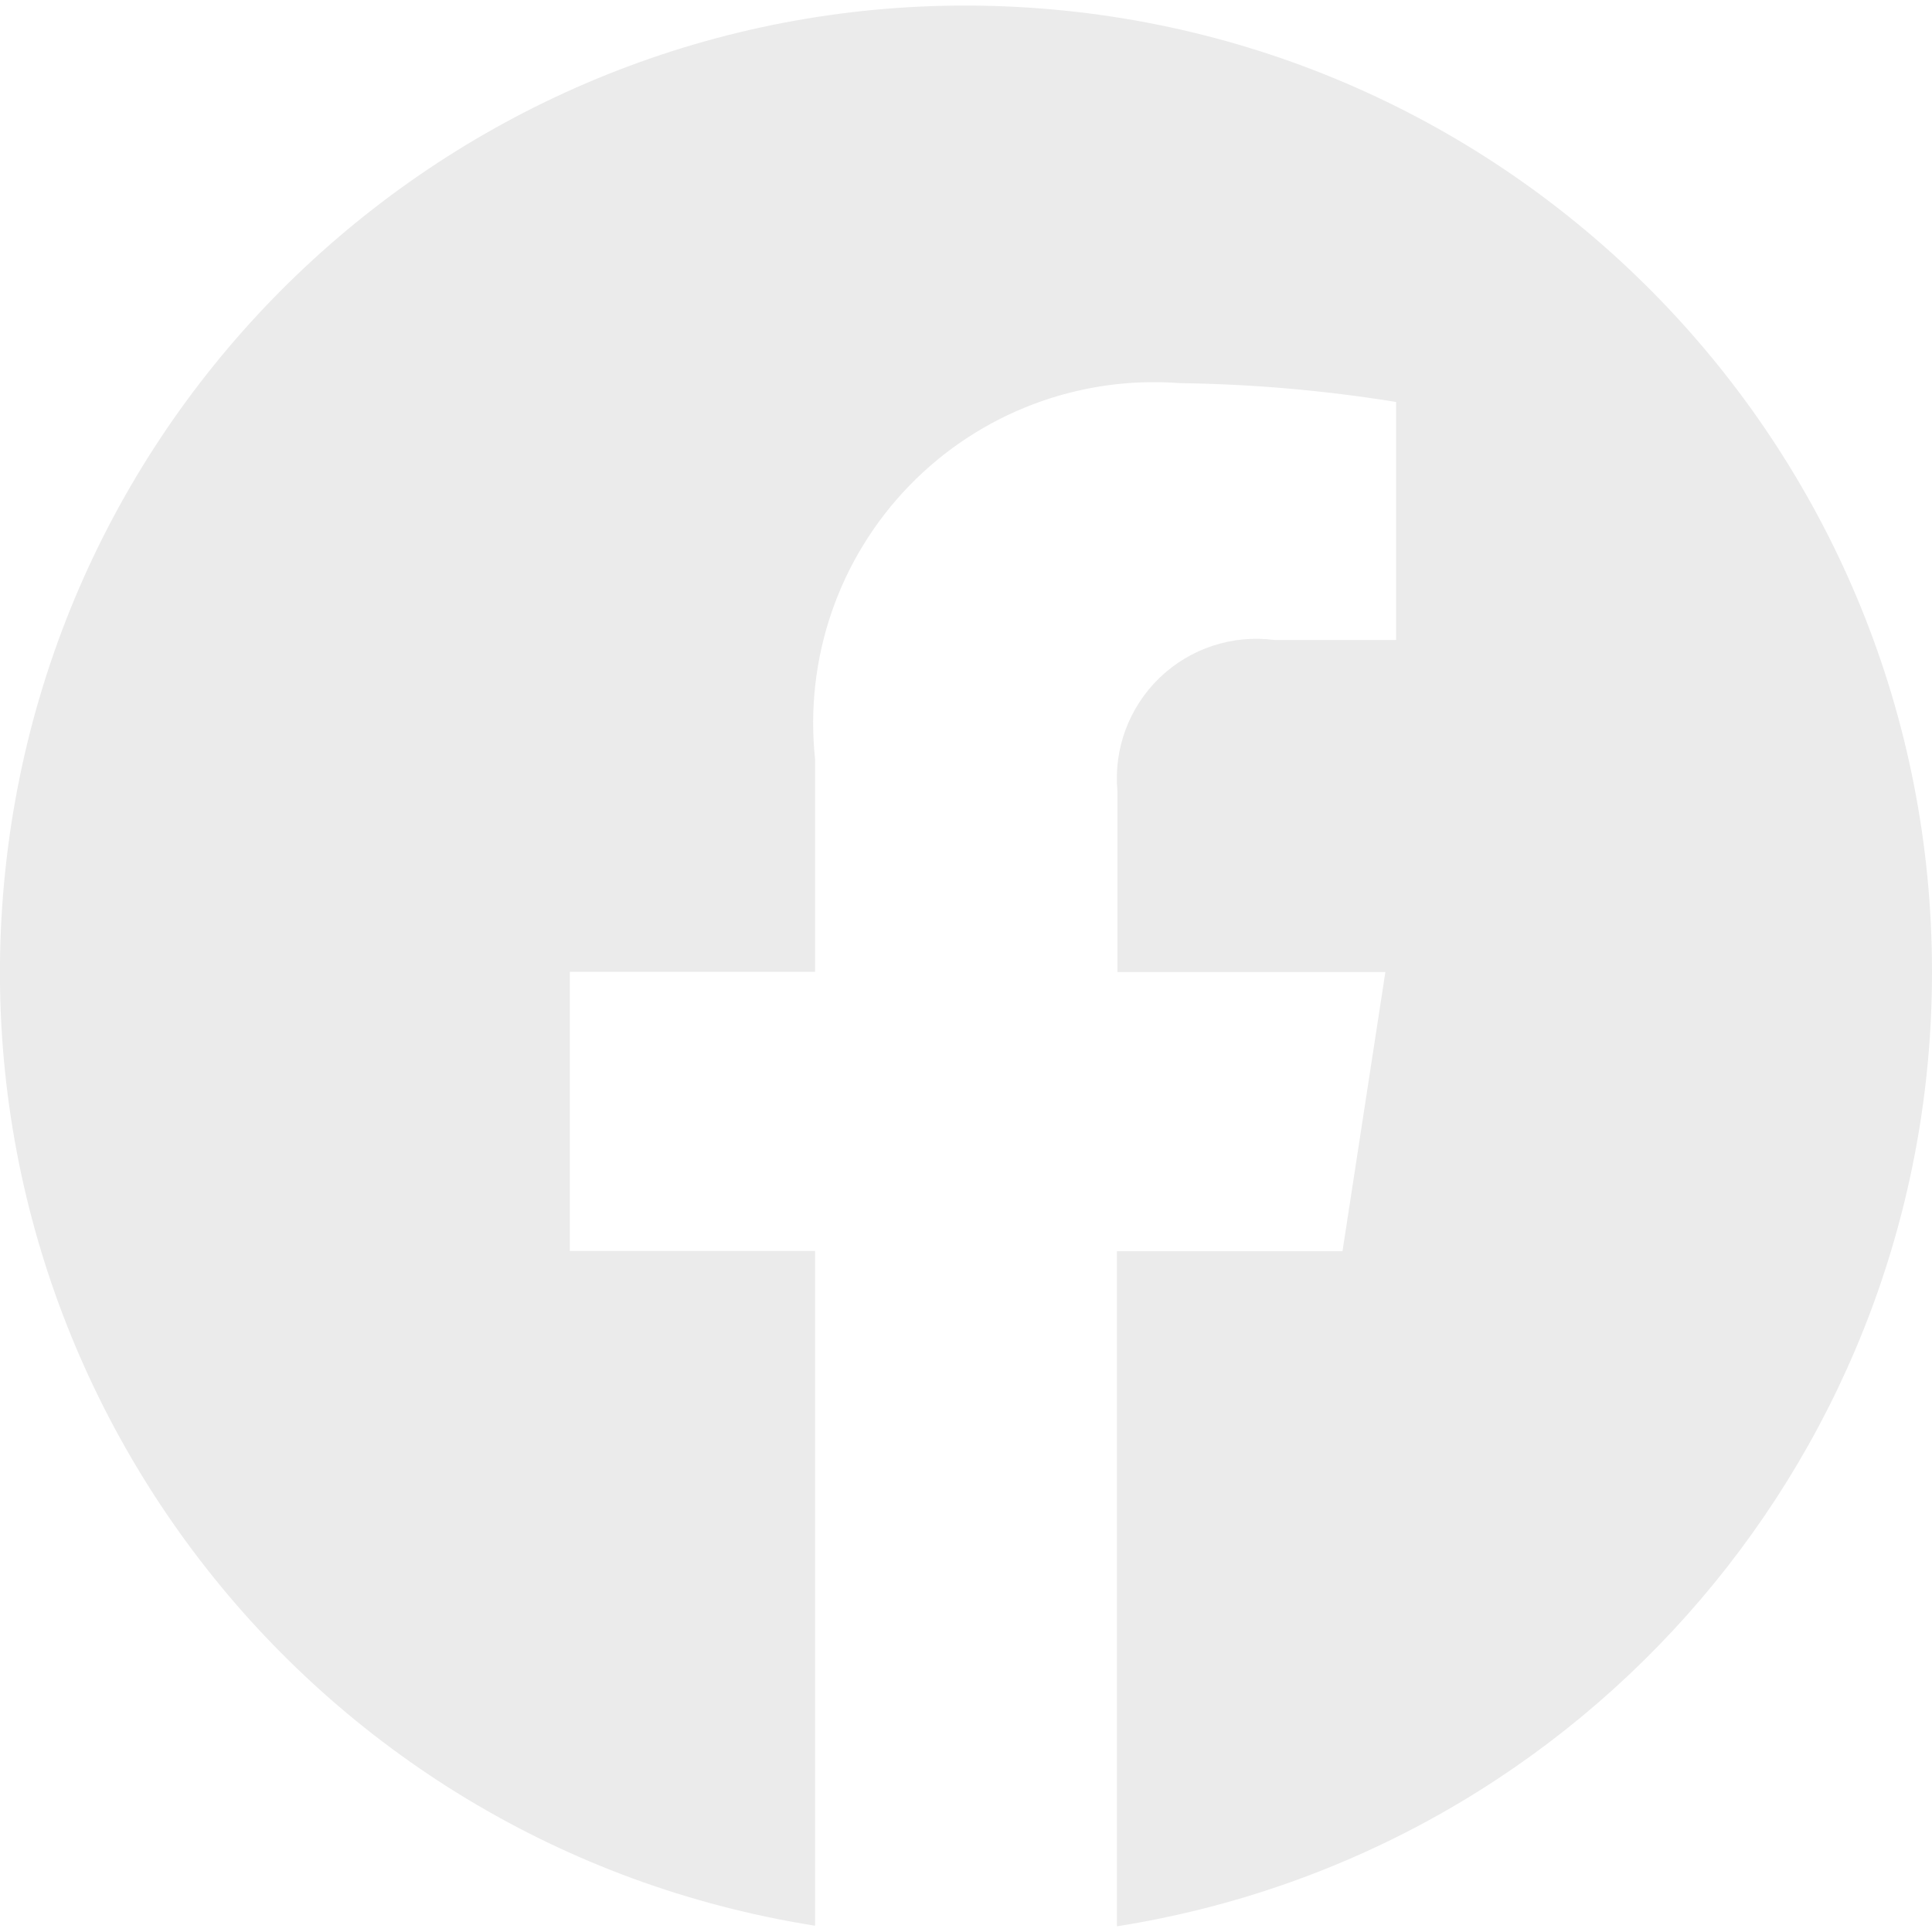
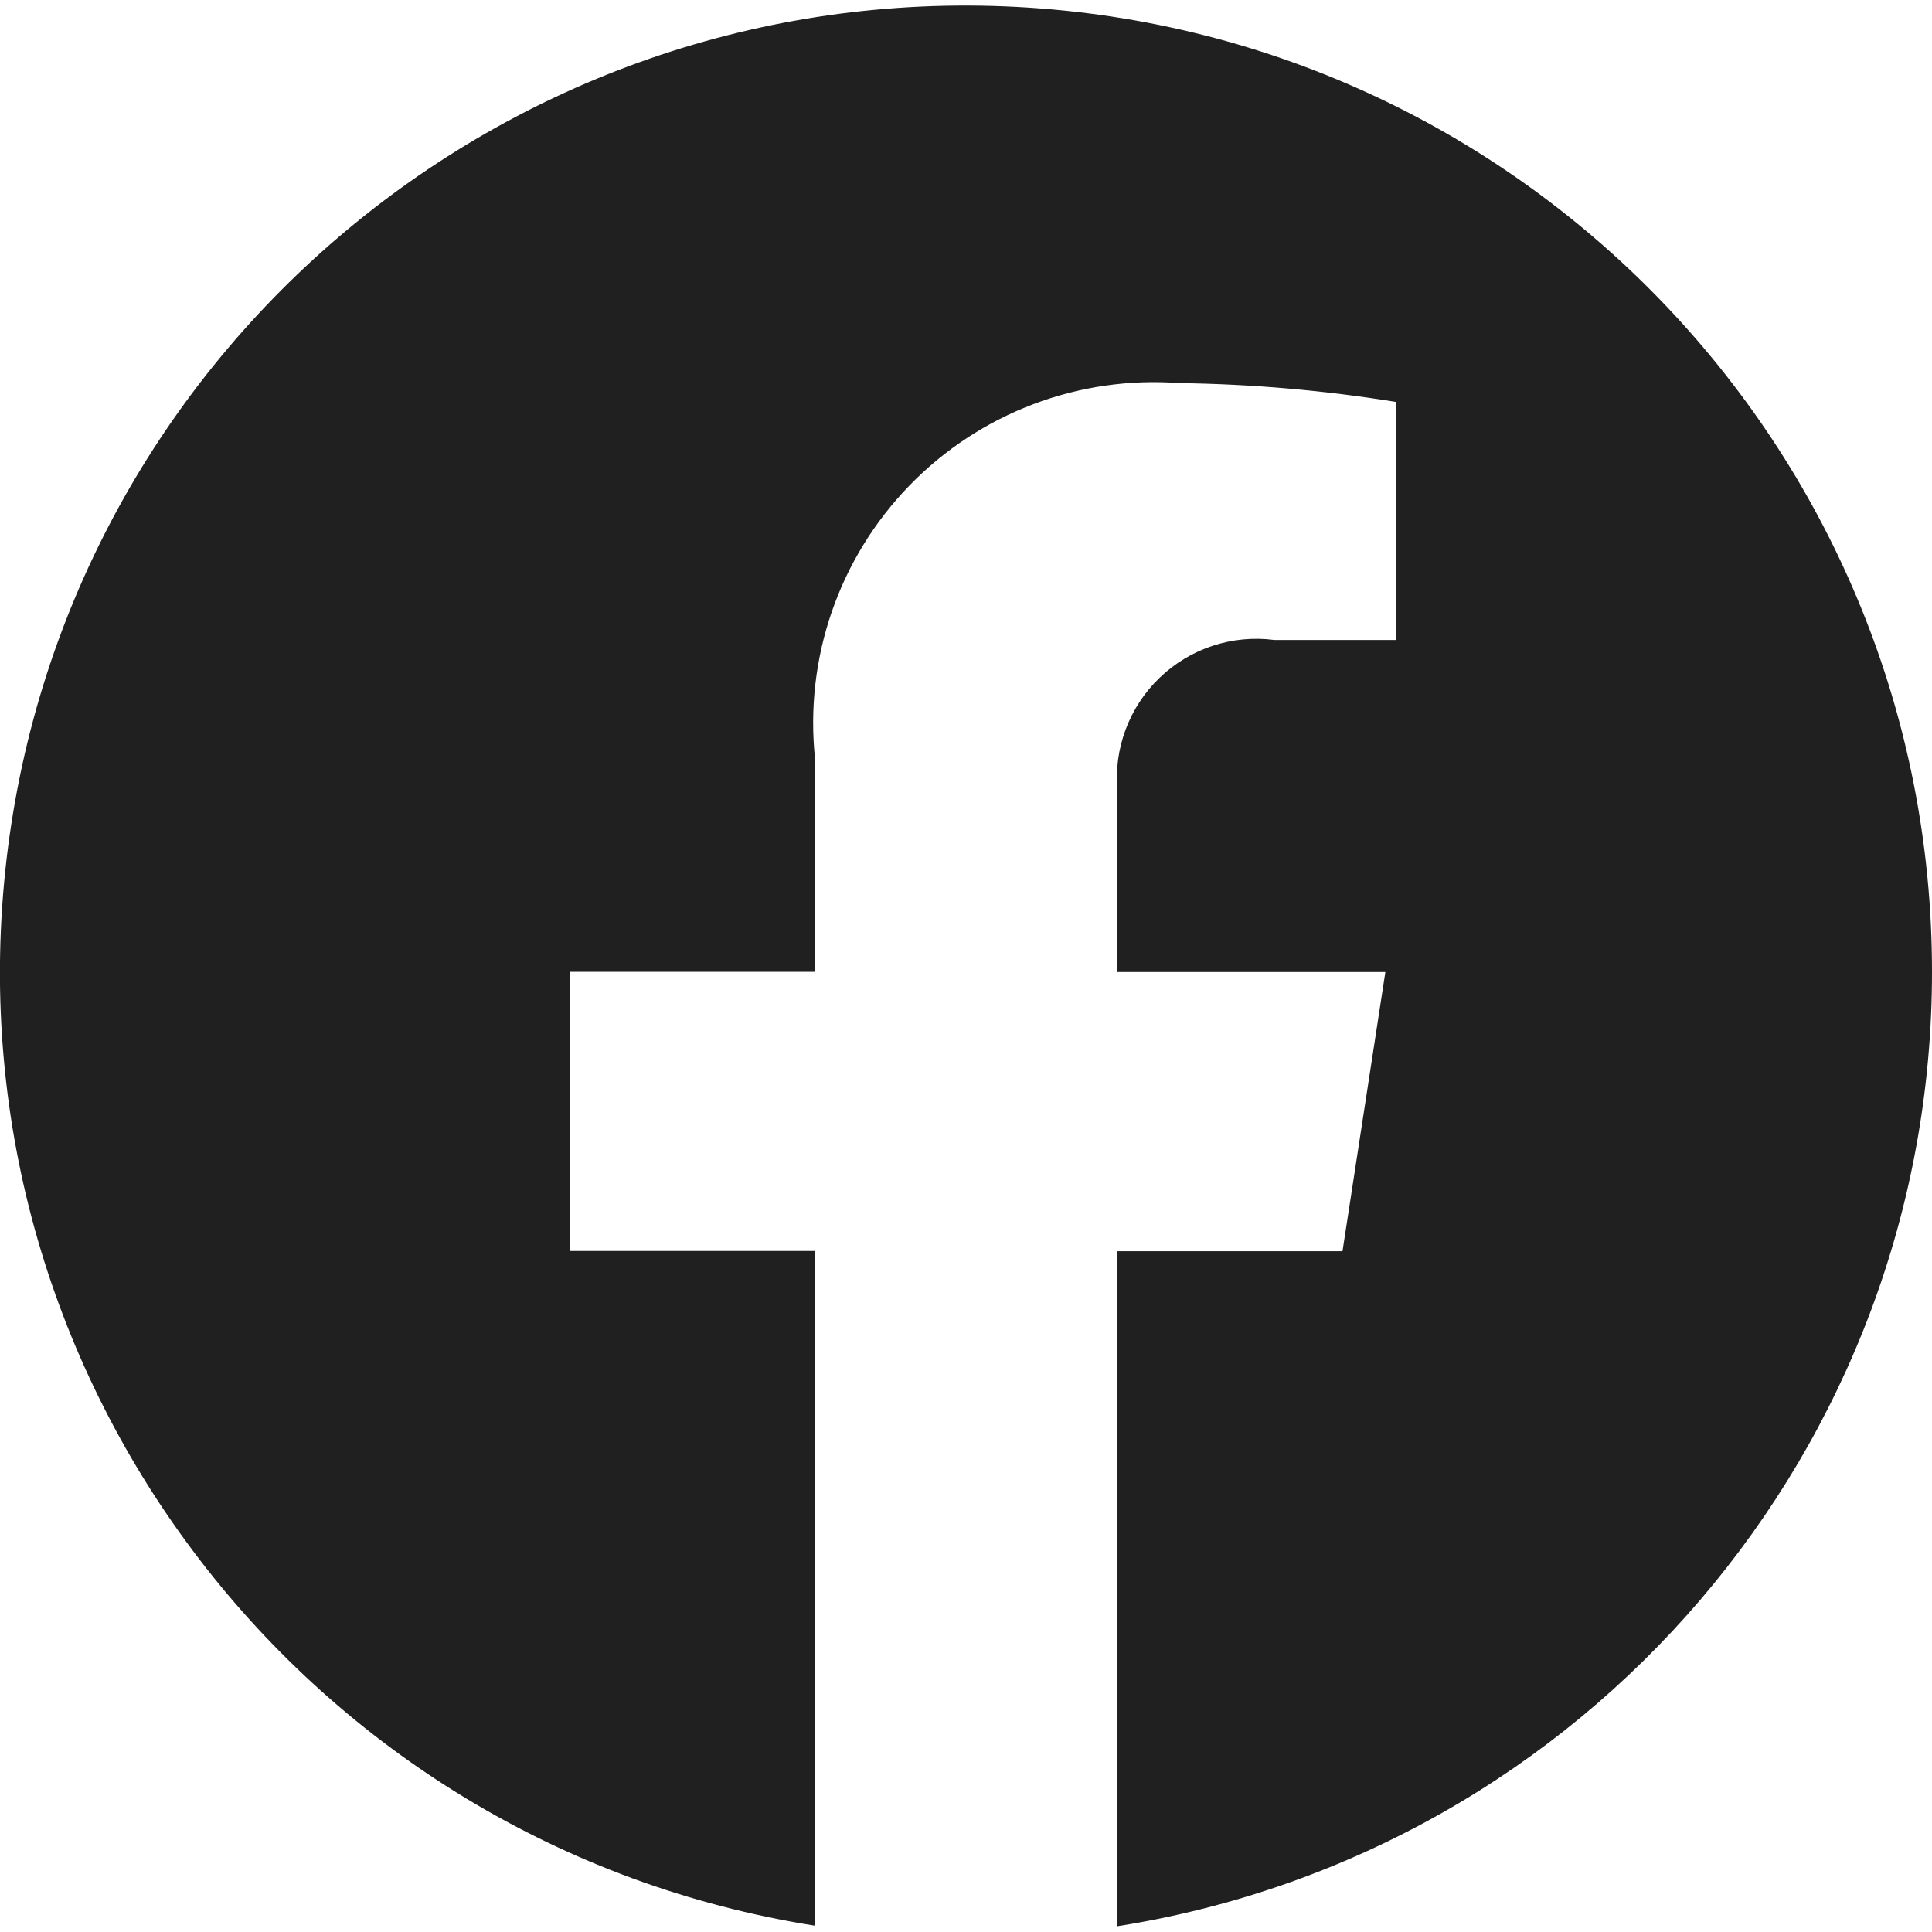
- <svg xmlns="http://www.w3.org/2000/svg" viewBox="0 0 16 16" fill="#ebebeb">
-   <path d="M16,8.048a8,8,0,1,0-9.25,7.9V10.36H4.719V8.048H6.75V6.285A2.822,2.822,0,0,1,9.771,3.173a12.2,12.2,0,0,1,1.791.156V5.3H10.554a1.155,1.155,0,0,0-1.3,1.25v1.5h2.219l-.355,2.312H9.25v5.591A8,8,0,0,0,16,8.048Z" fill="#ebebeb" />
+ <svg xmlns="http://www.w3.org/2000/svg" viewBox="0 0 16 16" fill="#202020">
+   <path d="M16,8.048a8,8,0,1,0-9.25,7.9V10.36H4.719V8.048H6.75V6.285A2.822,2.822,0,0,1,9.771,3.173a12.2,12.2,0,0,1,1.791.156V5.3H10.554a1.155,1.155,0,0,0-1.3,1.25v1.5h2.219l-.355,2.312H9.25v5.591A8,8,0,0,0,16,8.048Z" fill="#202020" />
</svg>
